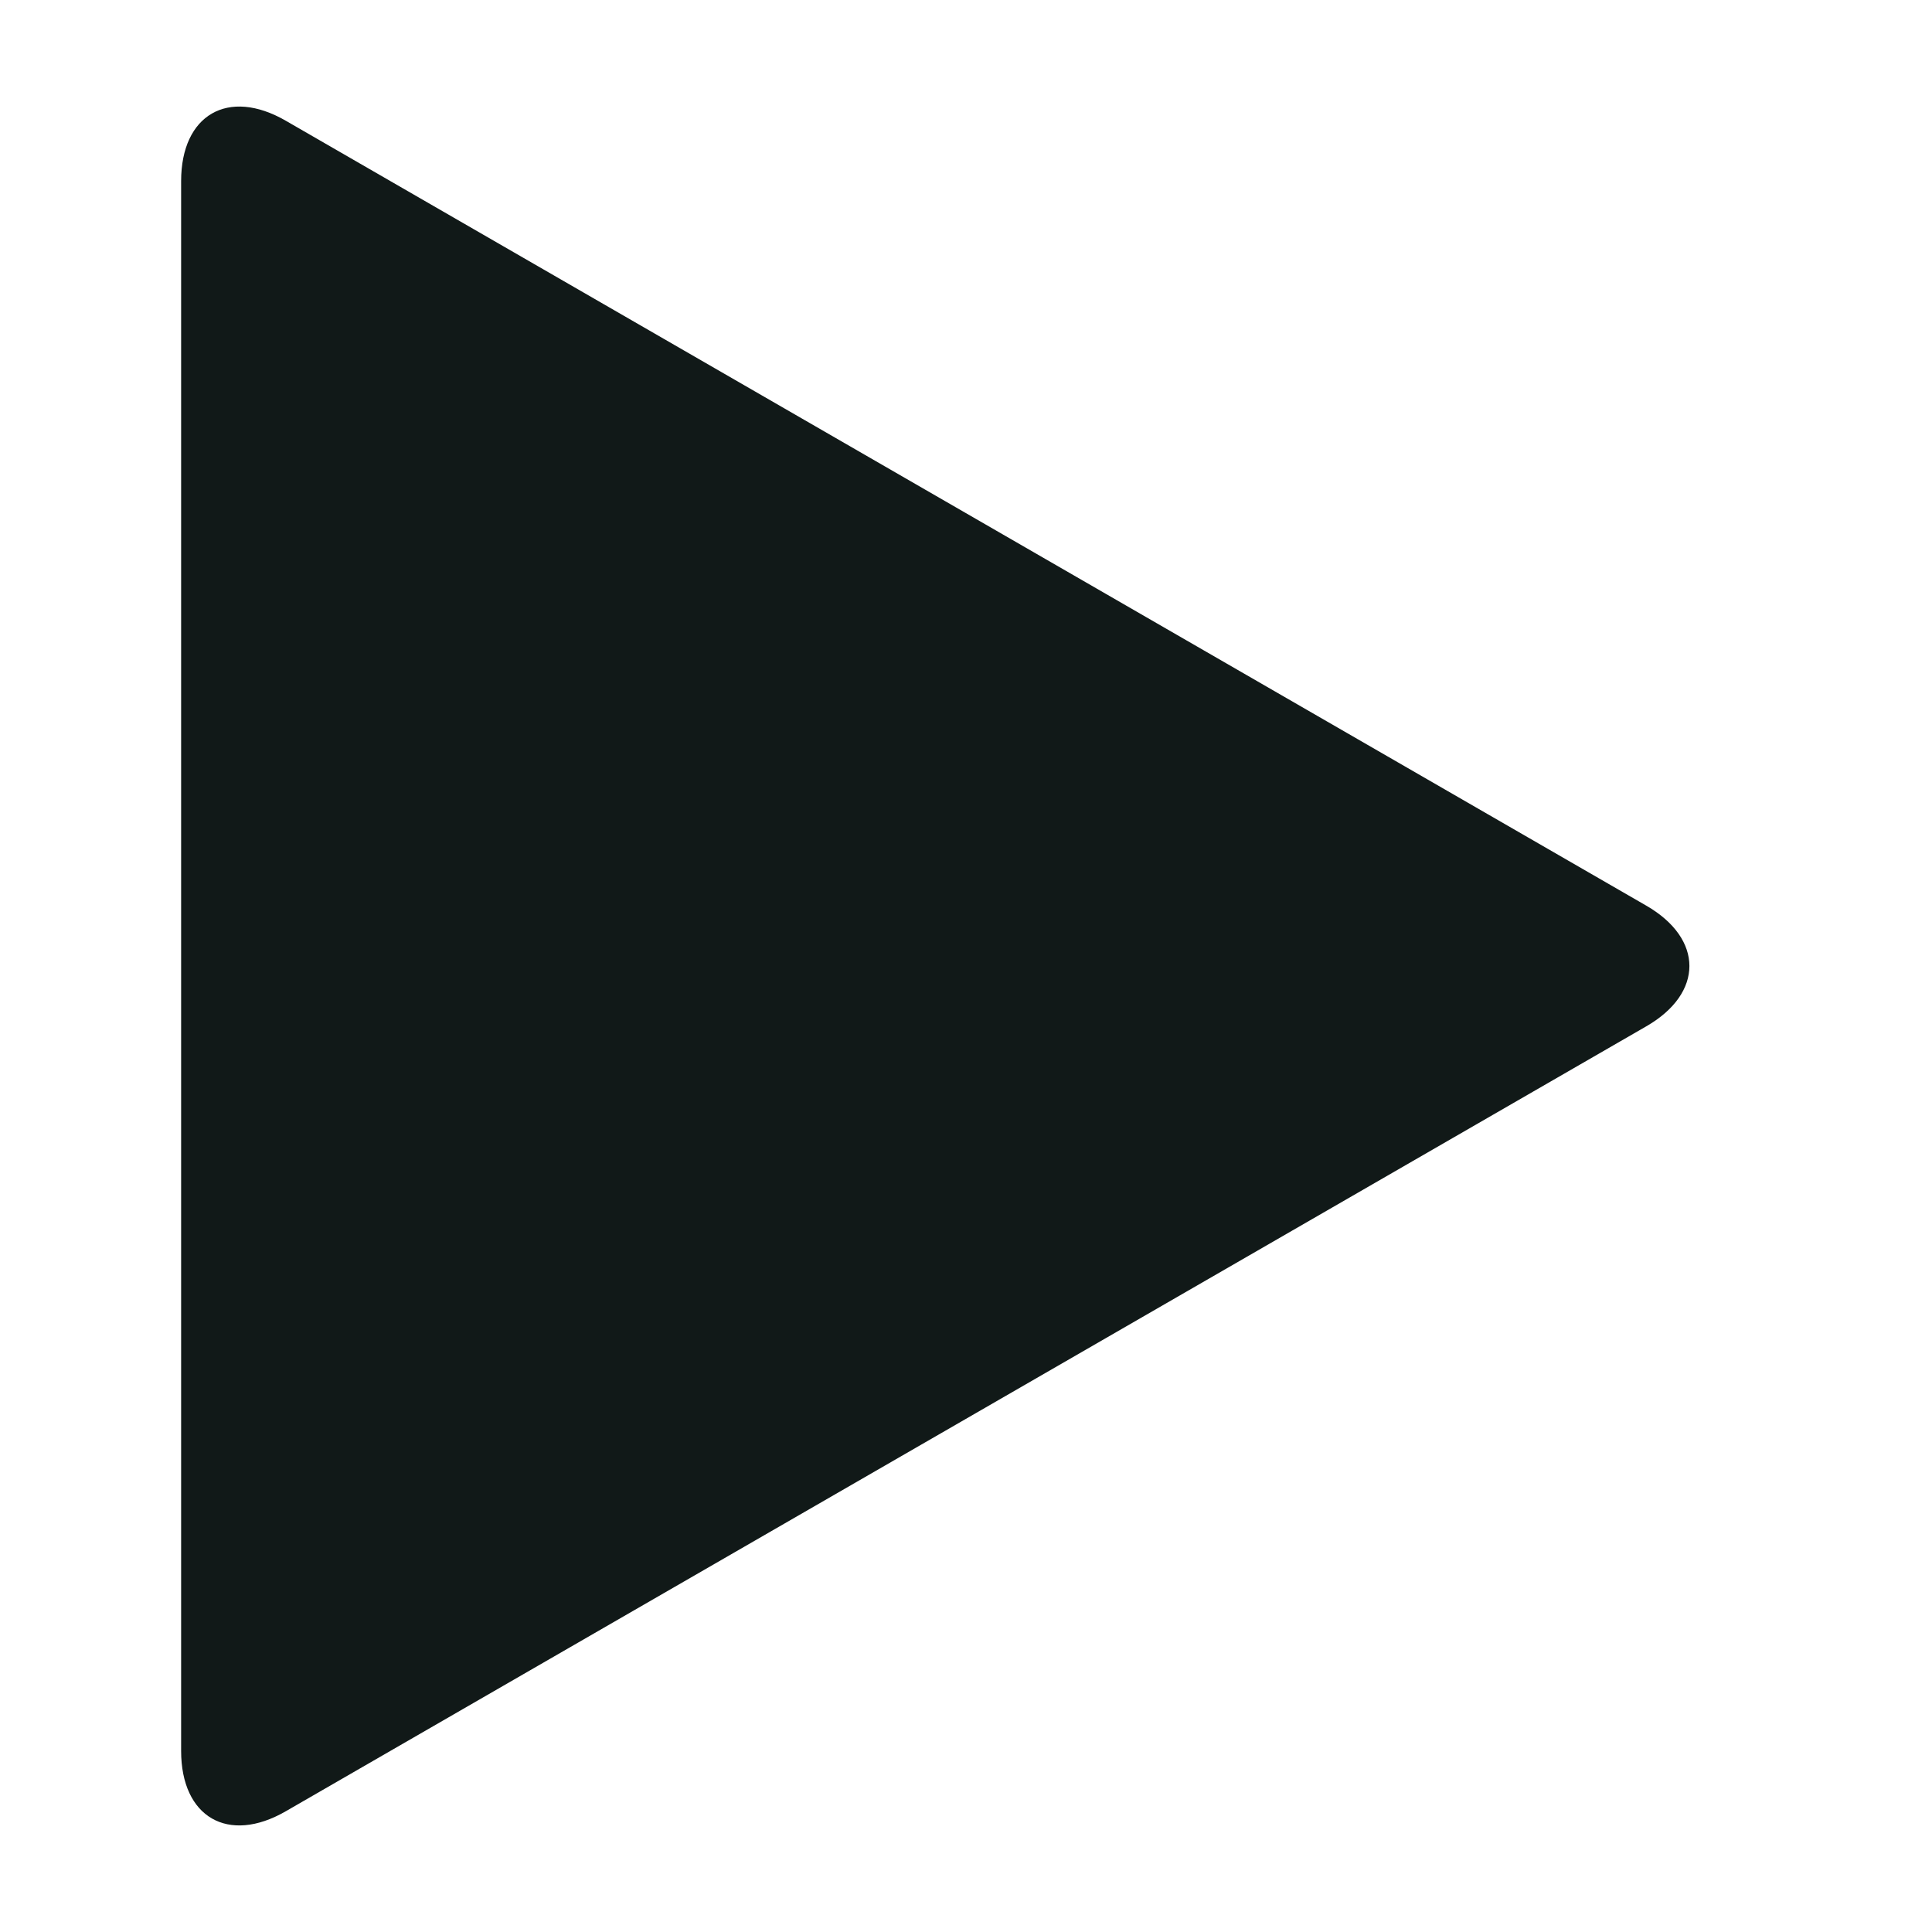
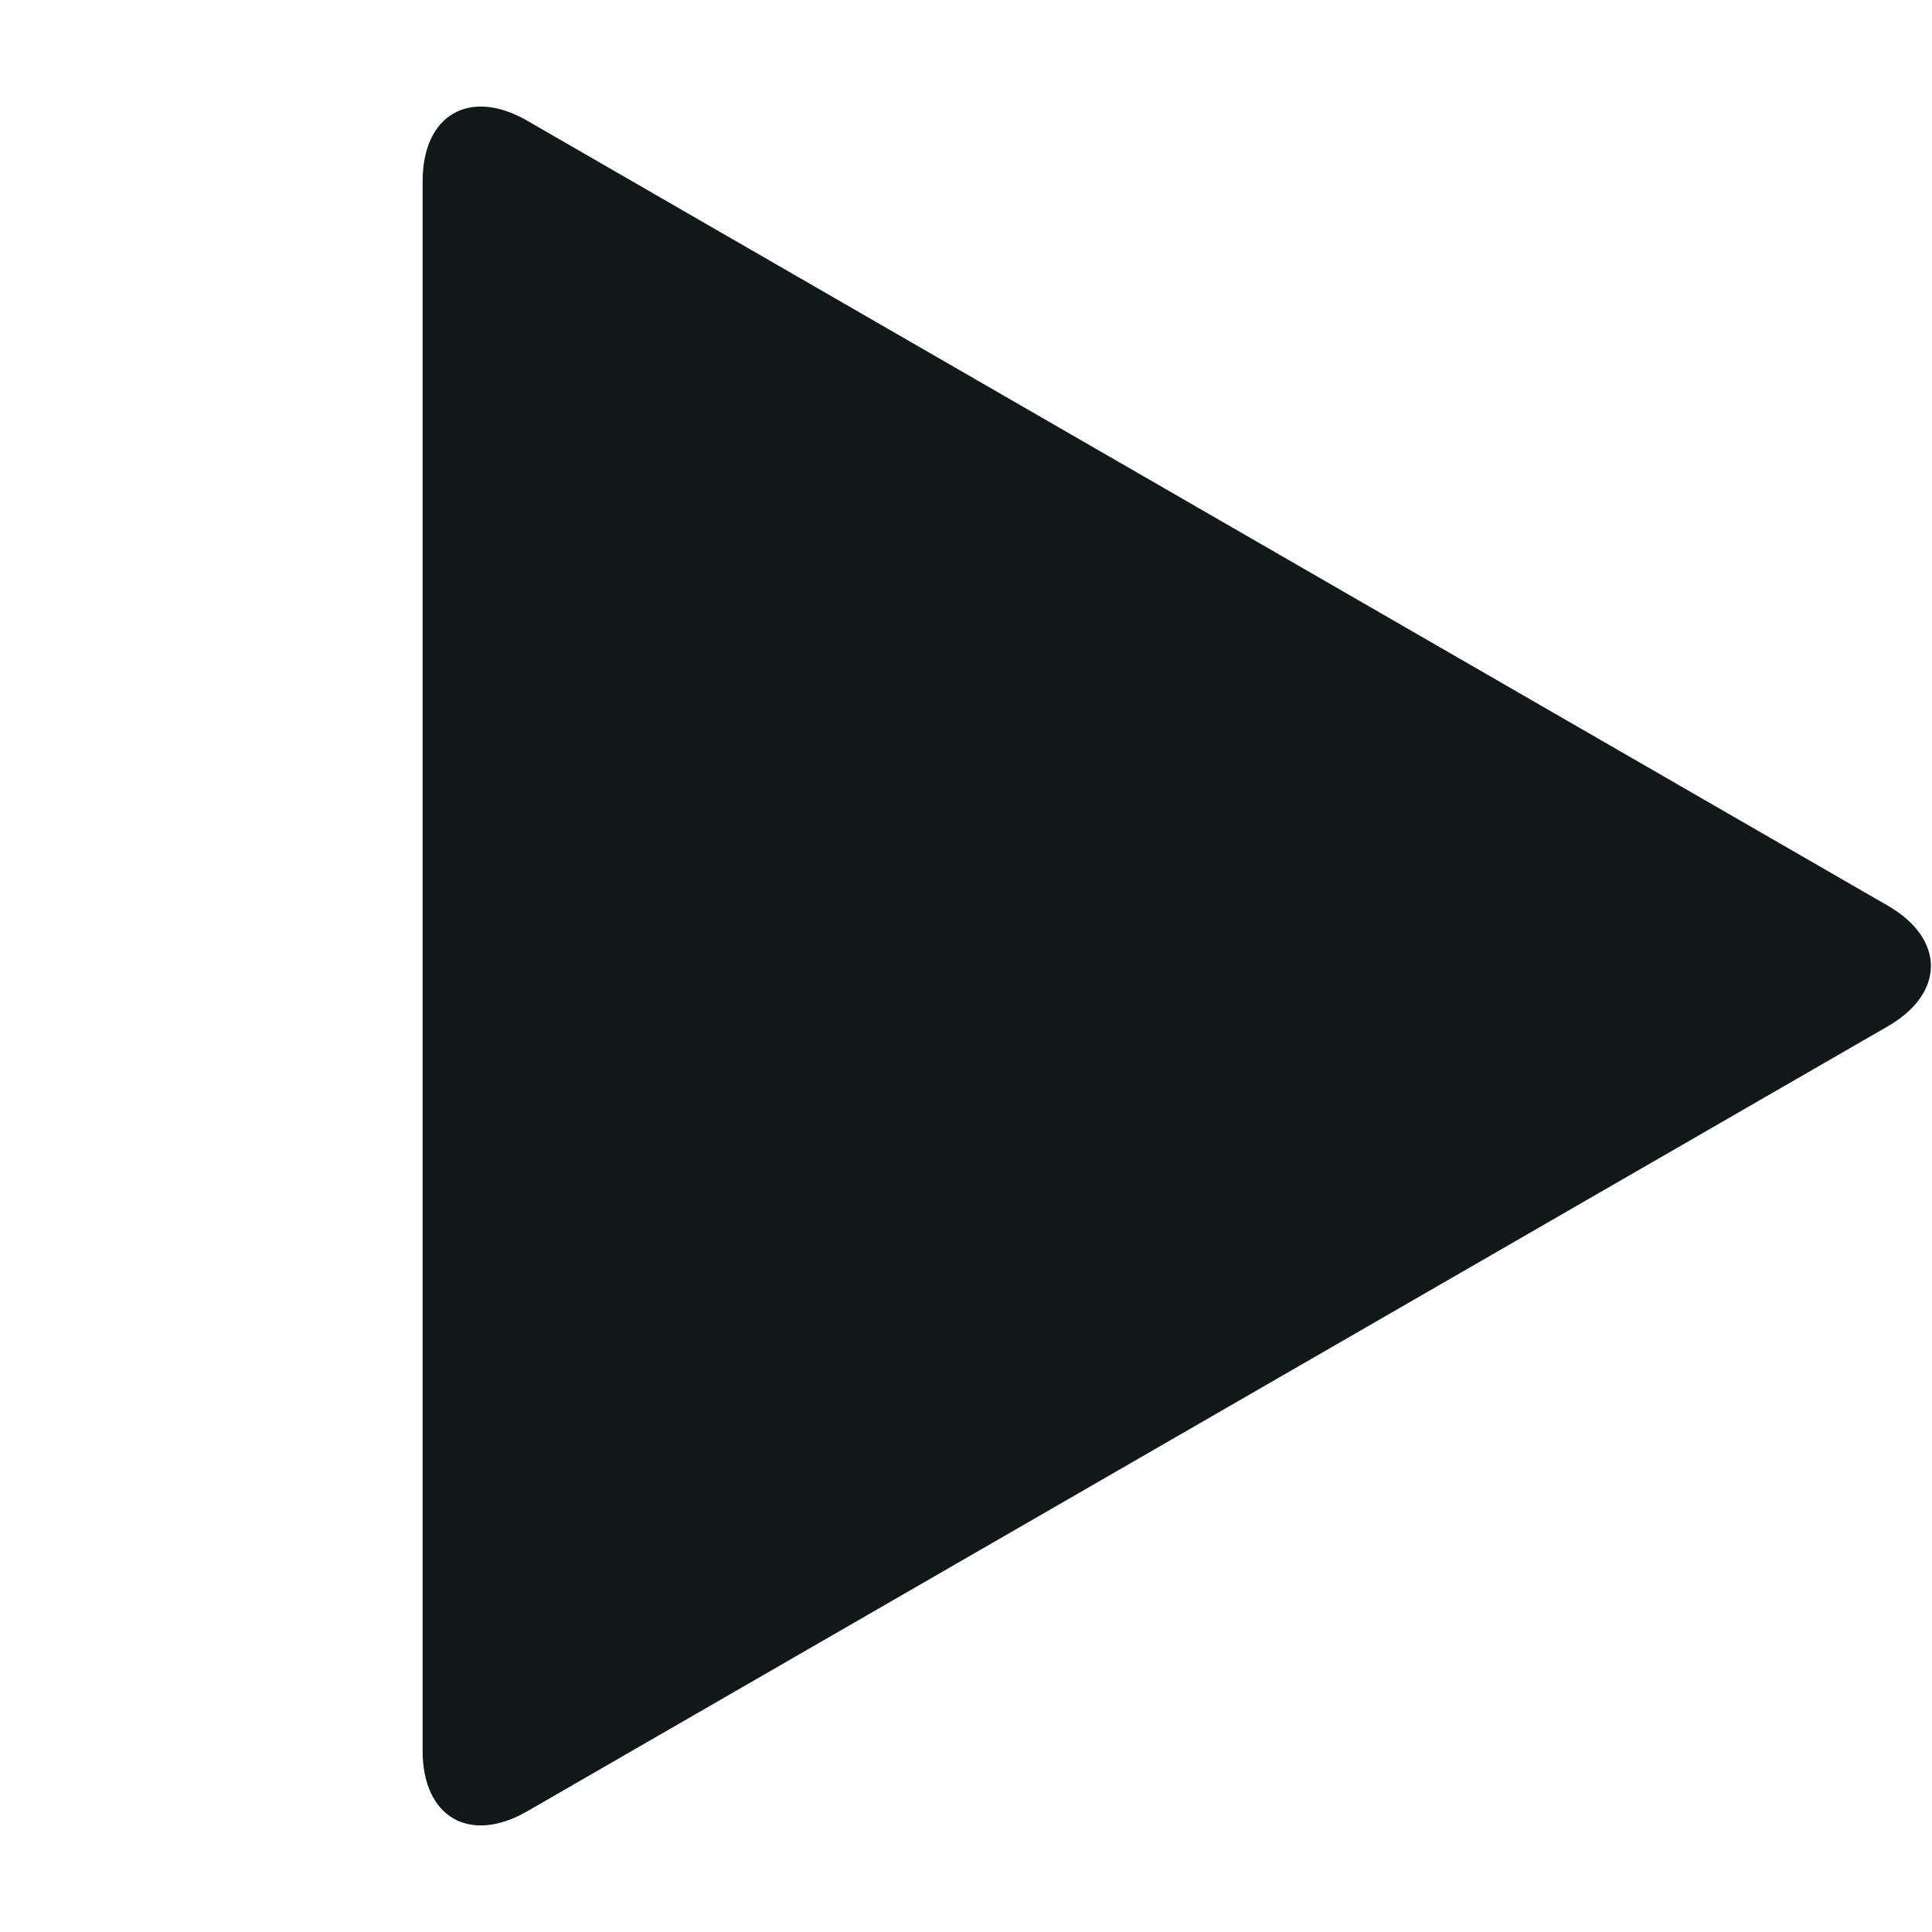
- <svg xmlns="http://www.w3.org/2000/svg" version="1.1" id="Uploaded to svgrepo.com" x="0px" y="0px" width="32px" height="32px" viewBox="0 0 32 32" style="enable-background:new 0 0 32 32;" xml:space="preserve">
-   <style type="text/css">
- 	.puchipuchi_een{fill:#111918;}
- </style>
-   <path class="puchipuchi_een" d="M27.268,16.999L4.732,30.001C3.78,30.55,3,30.1,3,29V3c0-1.1,0.78-1.55,1.732-1.001l22.535,13.001  C28.22,15.55,28.22,16.45,27.268,16.999z" />
+ <svg xmlns="http://www.w3.org/2000/svg" width="32" height="32" xml:space="preserve" version="1.1">
+   <g>
+     <path id="svg_1" fill="#111918" d="m31.268,16.999l-22.536,13.002c-0.952,0.549 -1.732,0.099 -1.732,-1.001l0,-26c0,-1.1 0.78,-1.55 1.732,-1.001l22.535,13.001c0.953,0.55 0.953,1.45 0.001,1.999z" class="puchipuchi_een" />
+   </g>
</svg>
